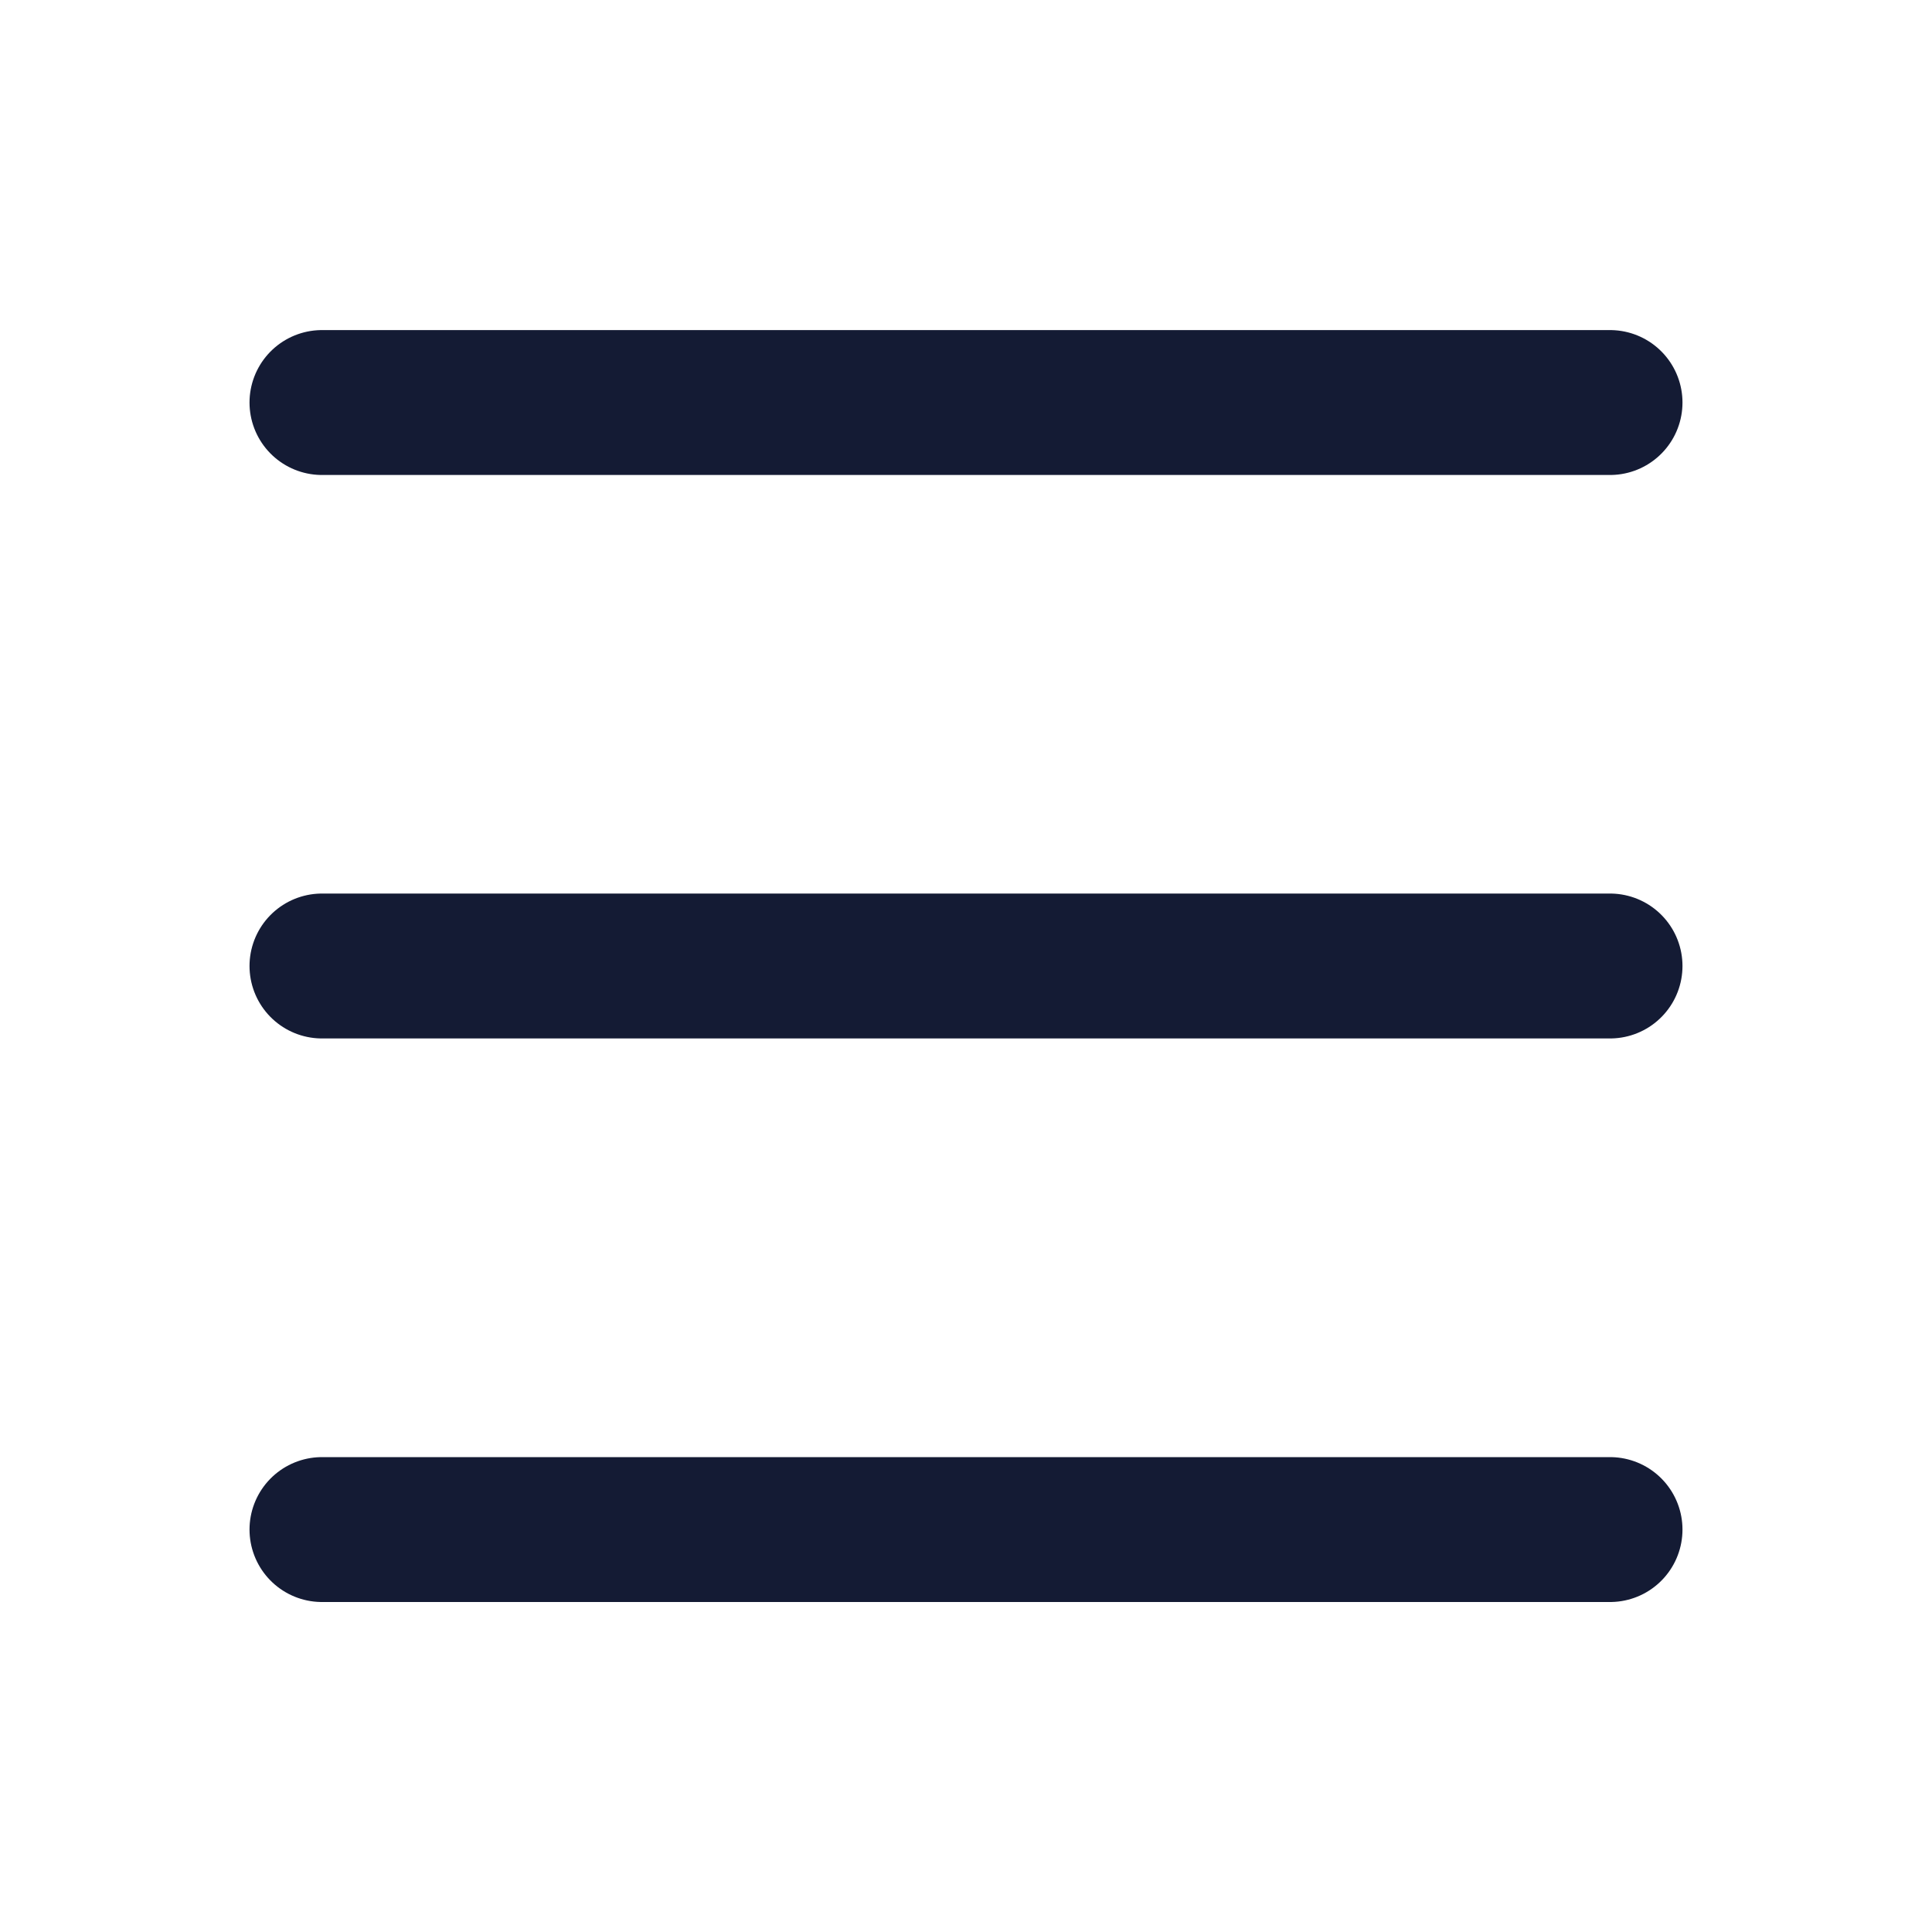
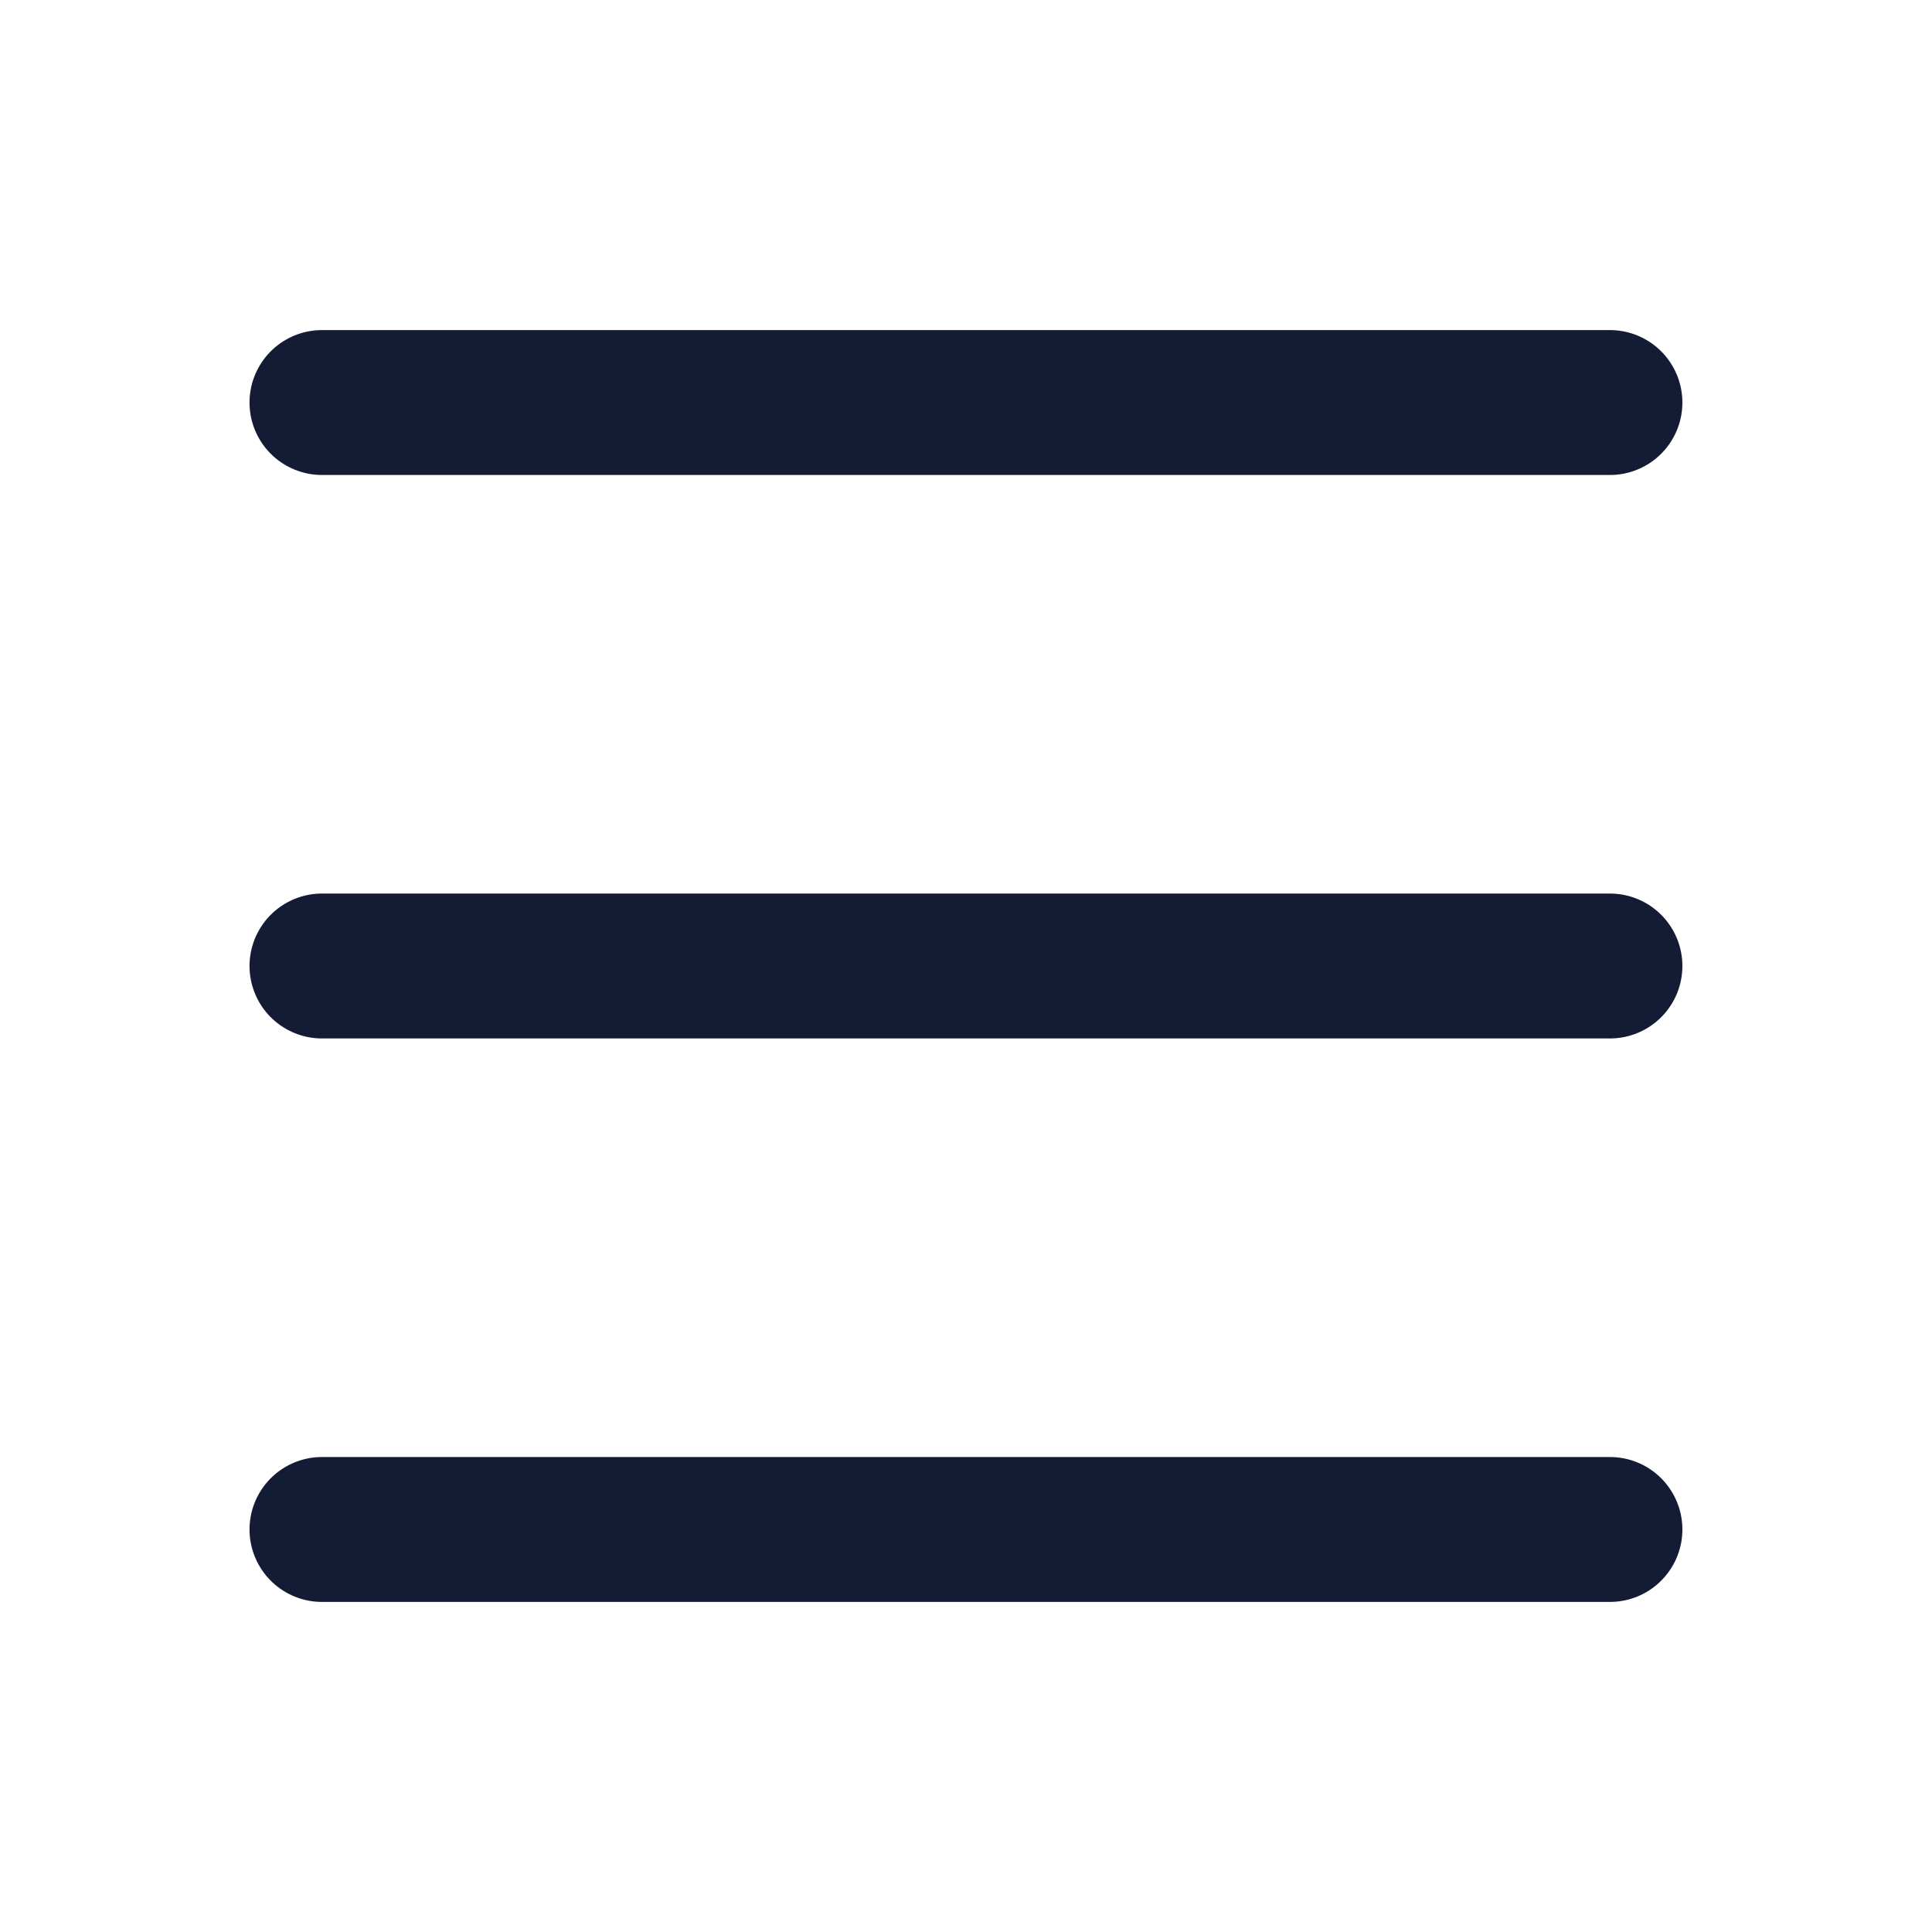
<svg xmlns="http://www.w3.org/2000/svg" width="20" height="20" viewBox="0 0 20 20" fill="none">
-   <path d="M3.333 4.167L16.667 4.167" stroke-width="1.5" stroke-linecap="round" stroke-linejoin="round" stroke="#141B34" />
-   <path d="M3.333 10L16.667 10" stroke-width="1.5" stroke-linecap="round" stroke-linejoin="round" stroke="#141B34" />
-   <path d="M3.333 15.834L16.667 15.834" stroke-width="1.5" stroke-linecap="round" stroke-linejoin="round" stroke="#141B34" />
+   <path d="M3.333 4.167L16.666 4.167" stroke-width="1.5" stroke-linecap="round" stroke-linejoin="round" stroke="#141B34" />
+   <path d="M3.333 10L16.666 10" stroke-width="1.5" stroke-linecap="round" stroke-linejoin="round" stroke="#141B34" />
+   <path d="M3.333 15.833L16.666 15.833" stroke-width="1.5" stroke-linecap="round" stroke-linejoin="round" stroke="#141B34" />
</svg>
